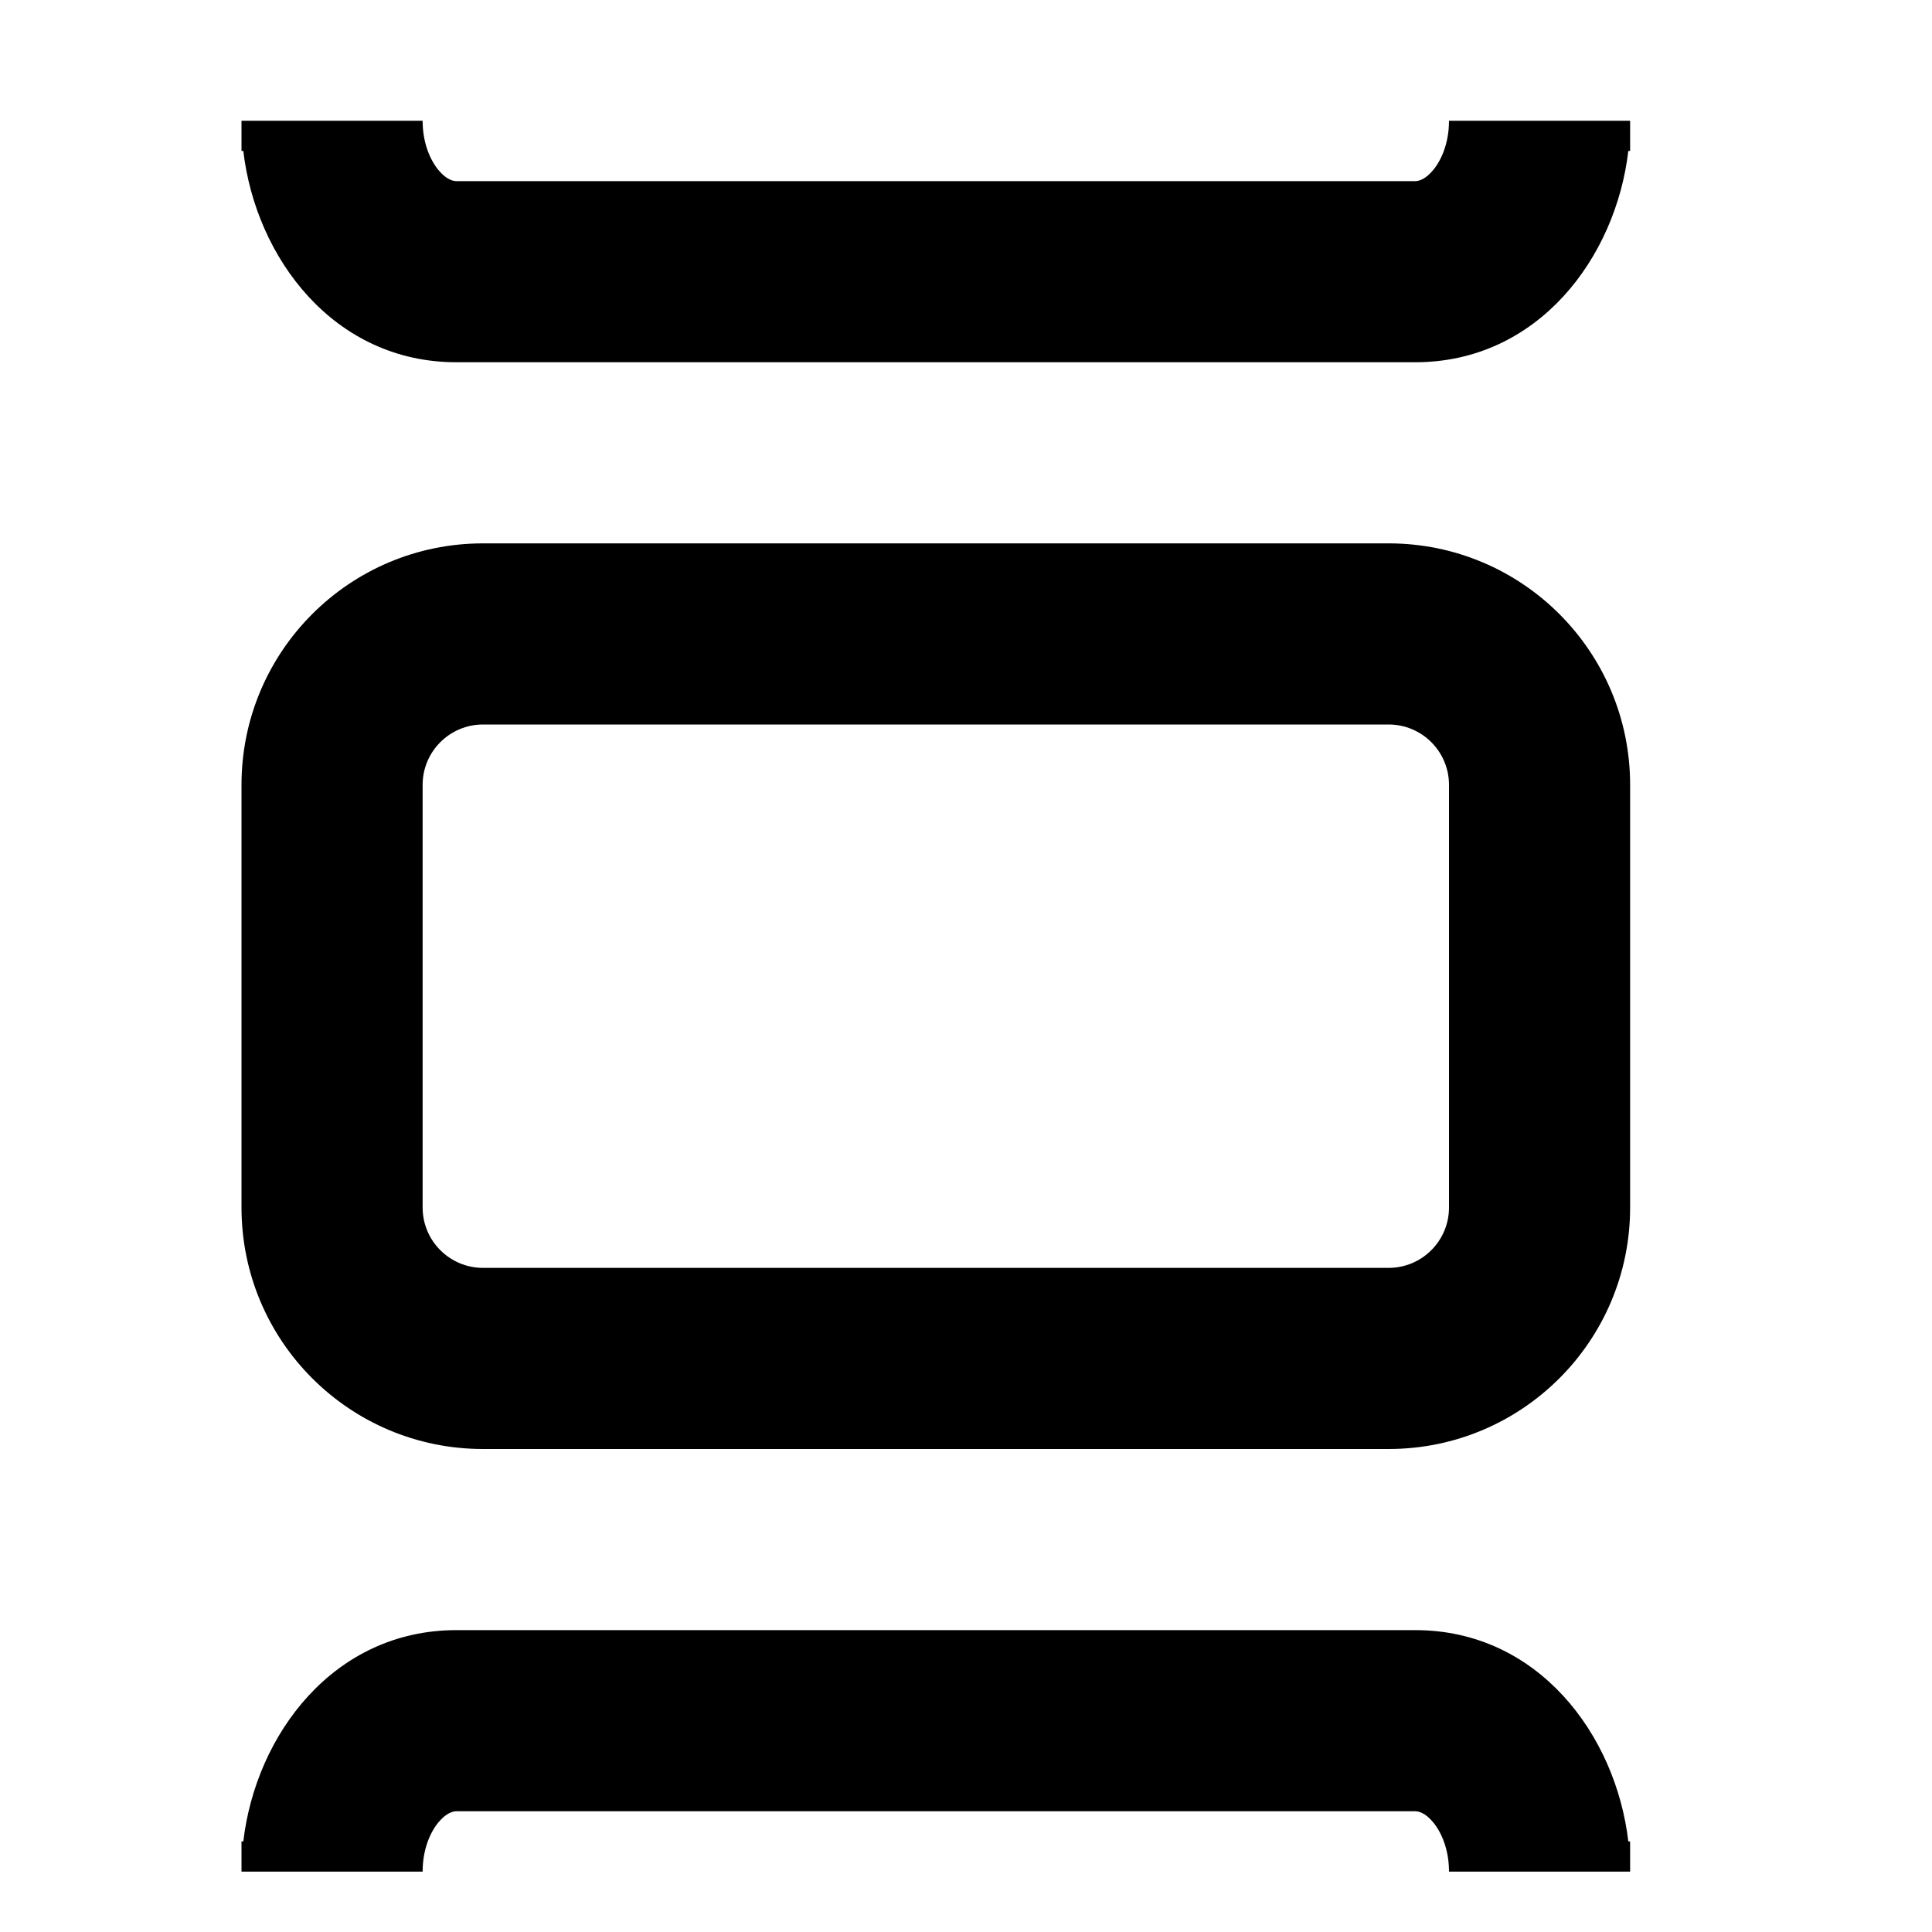
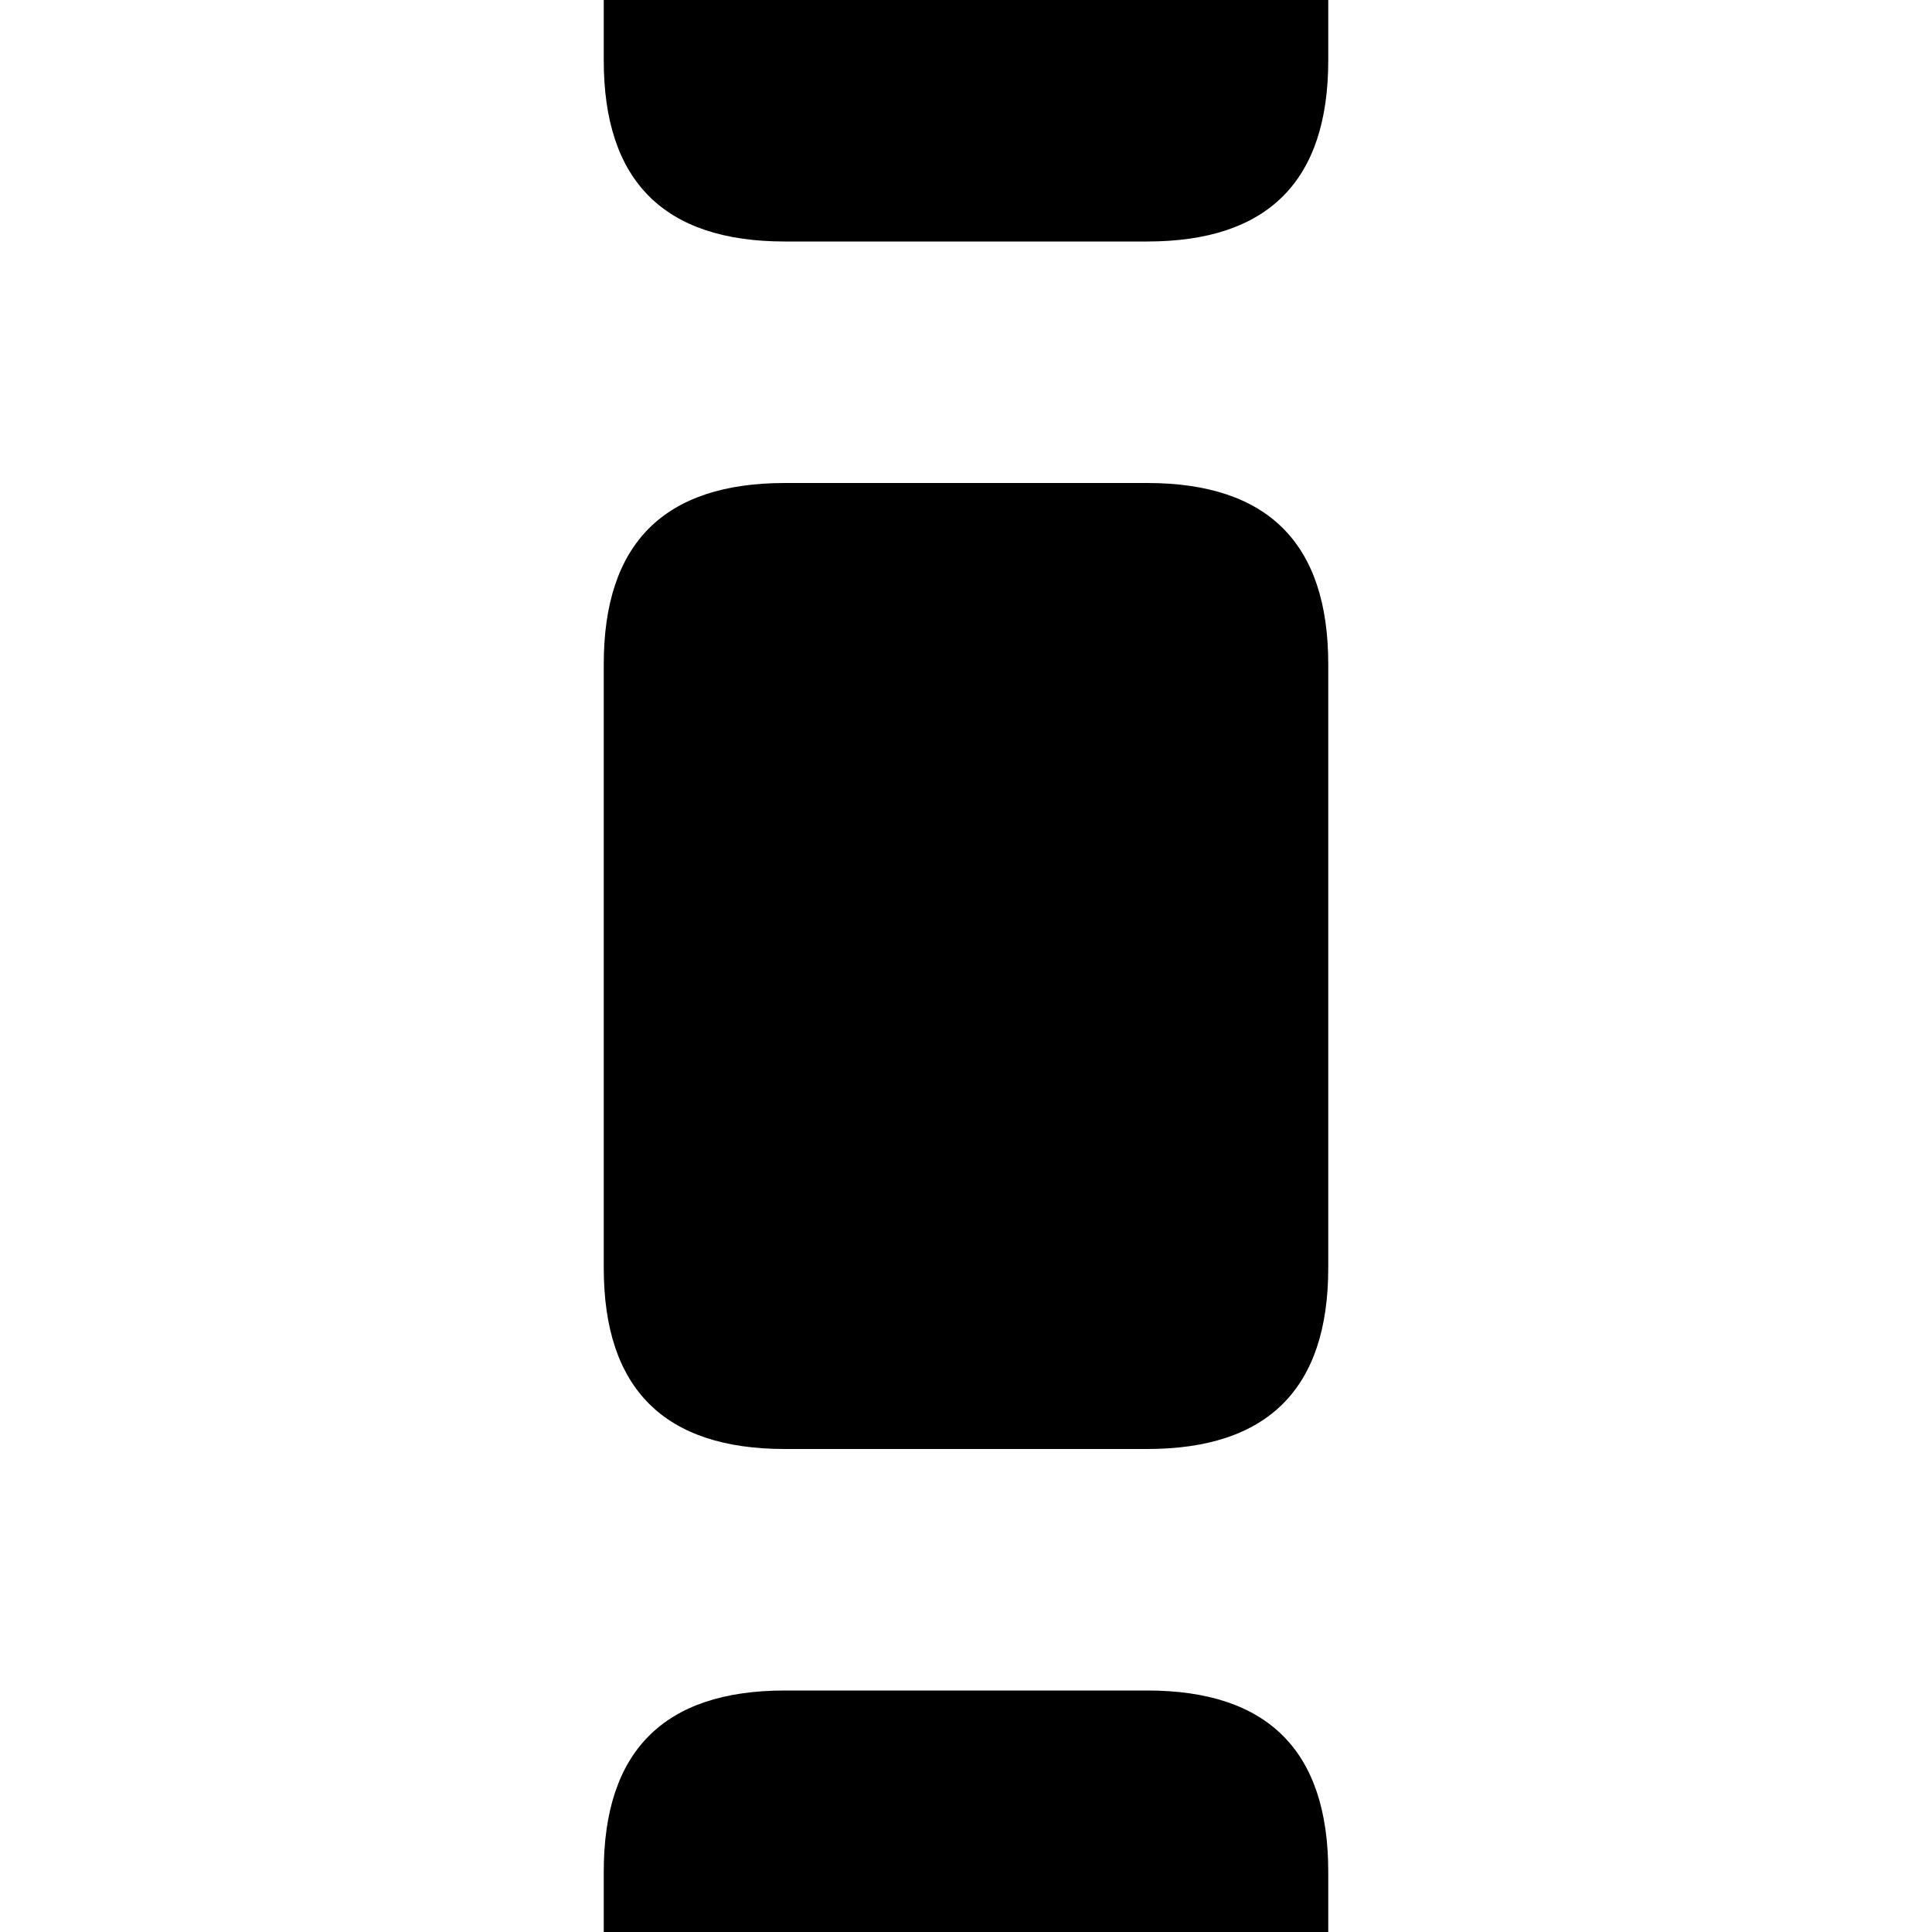
- <svg xmlns="http://www.w3.org/2000/svg" width="16" height="16" viewBox="0 0 16 16" fill="none">
-   <path d="M2 1V1.25H2.015C2.118 2.133 2.762 3 3.78 3H11.72C12.738 3 13.382 2.133 13.485 1.25H13.5V1H12C12 1.181 11.939 1.323 11.87 1.407C11.802 1.49 11.745 1.5 11.72 1.5H3.78C3.755 1.5 3.698 1.49 3.63 1.407C3.561 1.323 3.5 1.181 3.5 1H2ZM4 6C3.724 6 3.5 6.224 3.5 6.5V10C3.5 10.276 3.724 10.5 4 10.5H11.5C11.776 10.5 12 10.276 12 10V6.5C12 6.224 11.776 6 11.5 6H4ZM2 6.5C2 5.395 2.895 4.5 4 4.5H11.5C12.605 4.5 13.5 5.395 13.5 6.5V10C13.5 11.105 12.605 12 11.5 12H4C2.895 12 2 11.105 2 10V6.5ZM3.78 13.5C2.762 13.5 2.118 14.367 2.015 15.25H2V15.5H3.5C3.5 15.319 3.561 15.177 3.63 15.093C3.698 15.01 3.755 15 3.78 15H11.72C11.745 15 11.802 15.01 11.87 15.093C11.939 15.177 12 15.319 12 15.5H13.5V15.25H13.485C13.382 14.367 12.738 13.5 11.72 13.5H3.78Z" fill="black" />
+ <svg xmlns="http://www.w3.org/2000/svg" height="16" width="16">
+   <path d="M9.5 4c1 0 1.5.5 1.5 1.5v5c0 1-.5 1.5-1.5 1.5h-3c-1 0-1.5-.5-1.5-1.5v-5C5 4.5 5.5 4 6.5 4zM11 0v.5c0 1-.5 1.5-1.5 1.5h-3C5.5 2 5 1.5 5 .5V0h6zM11 16v-.5c0-1-.5-1.5-1.5-1.5h-3c-1 0-1.5.5-1.5 1.5v.5h6z" />
</svg>
